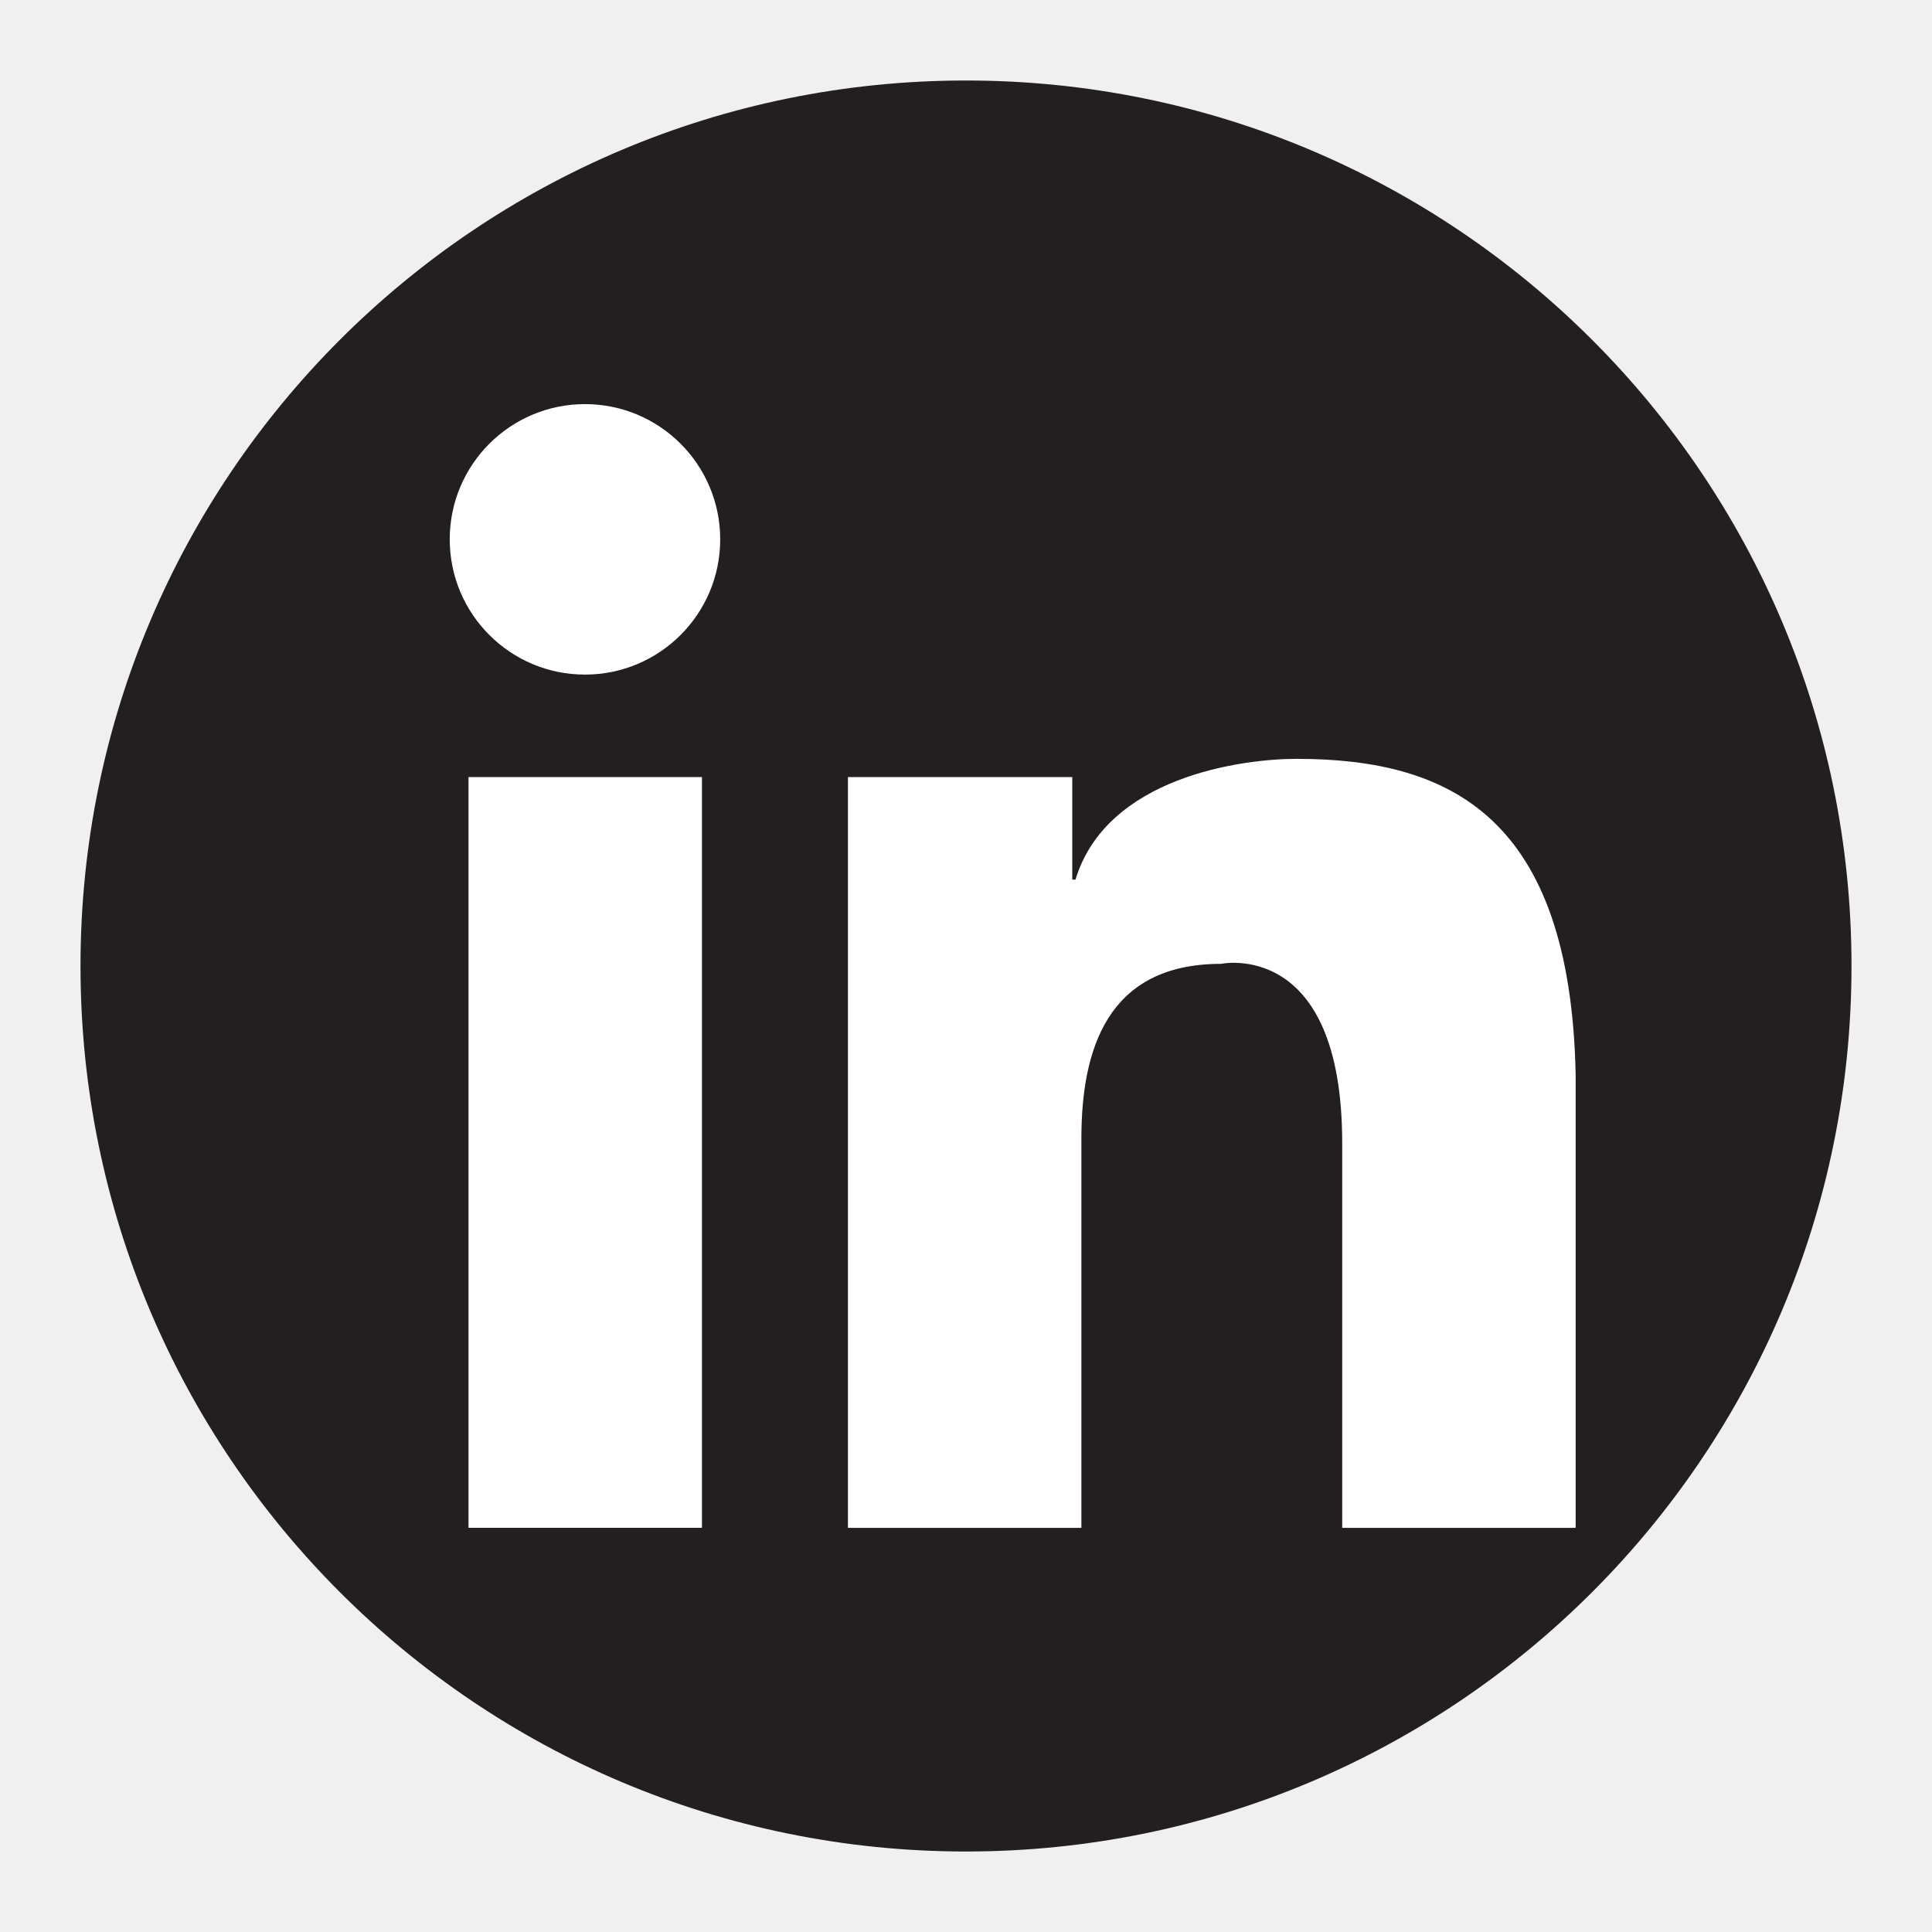
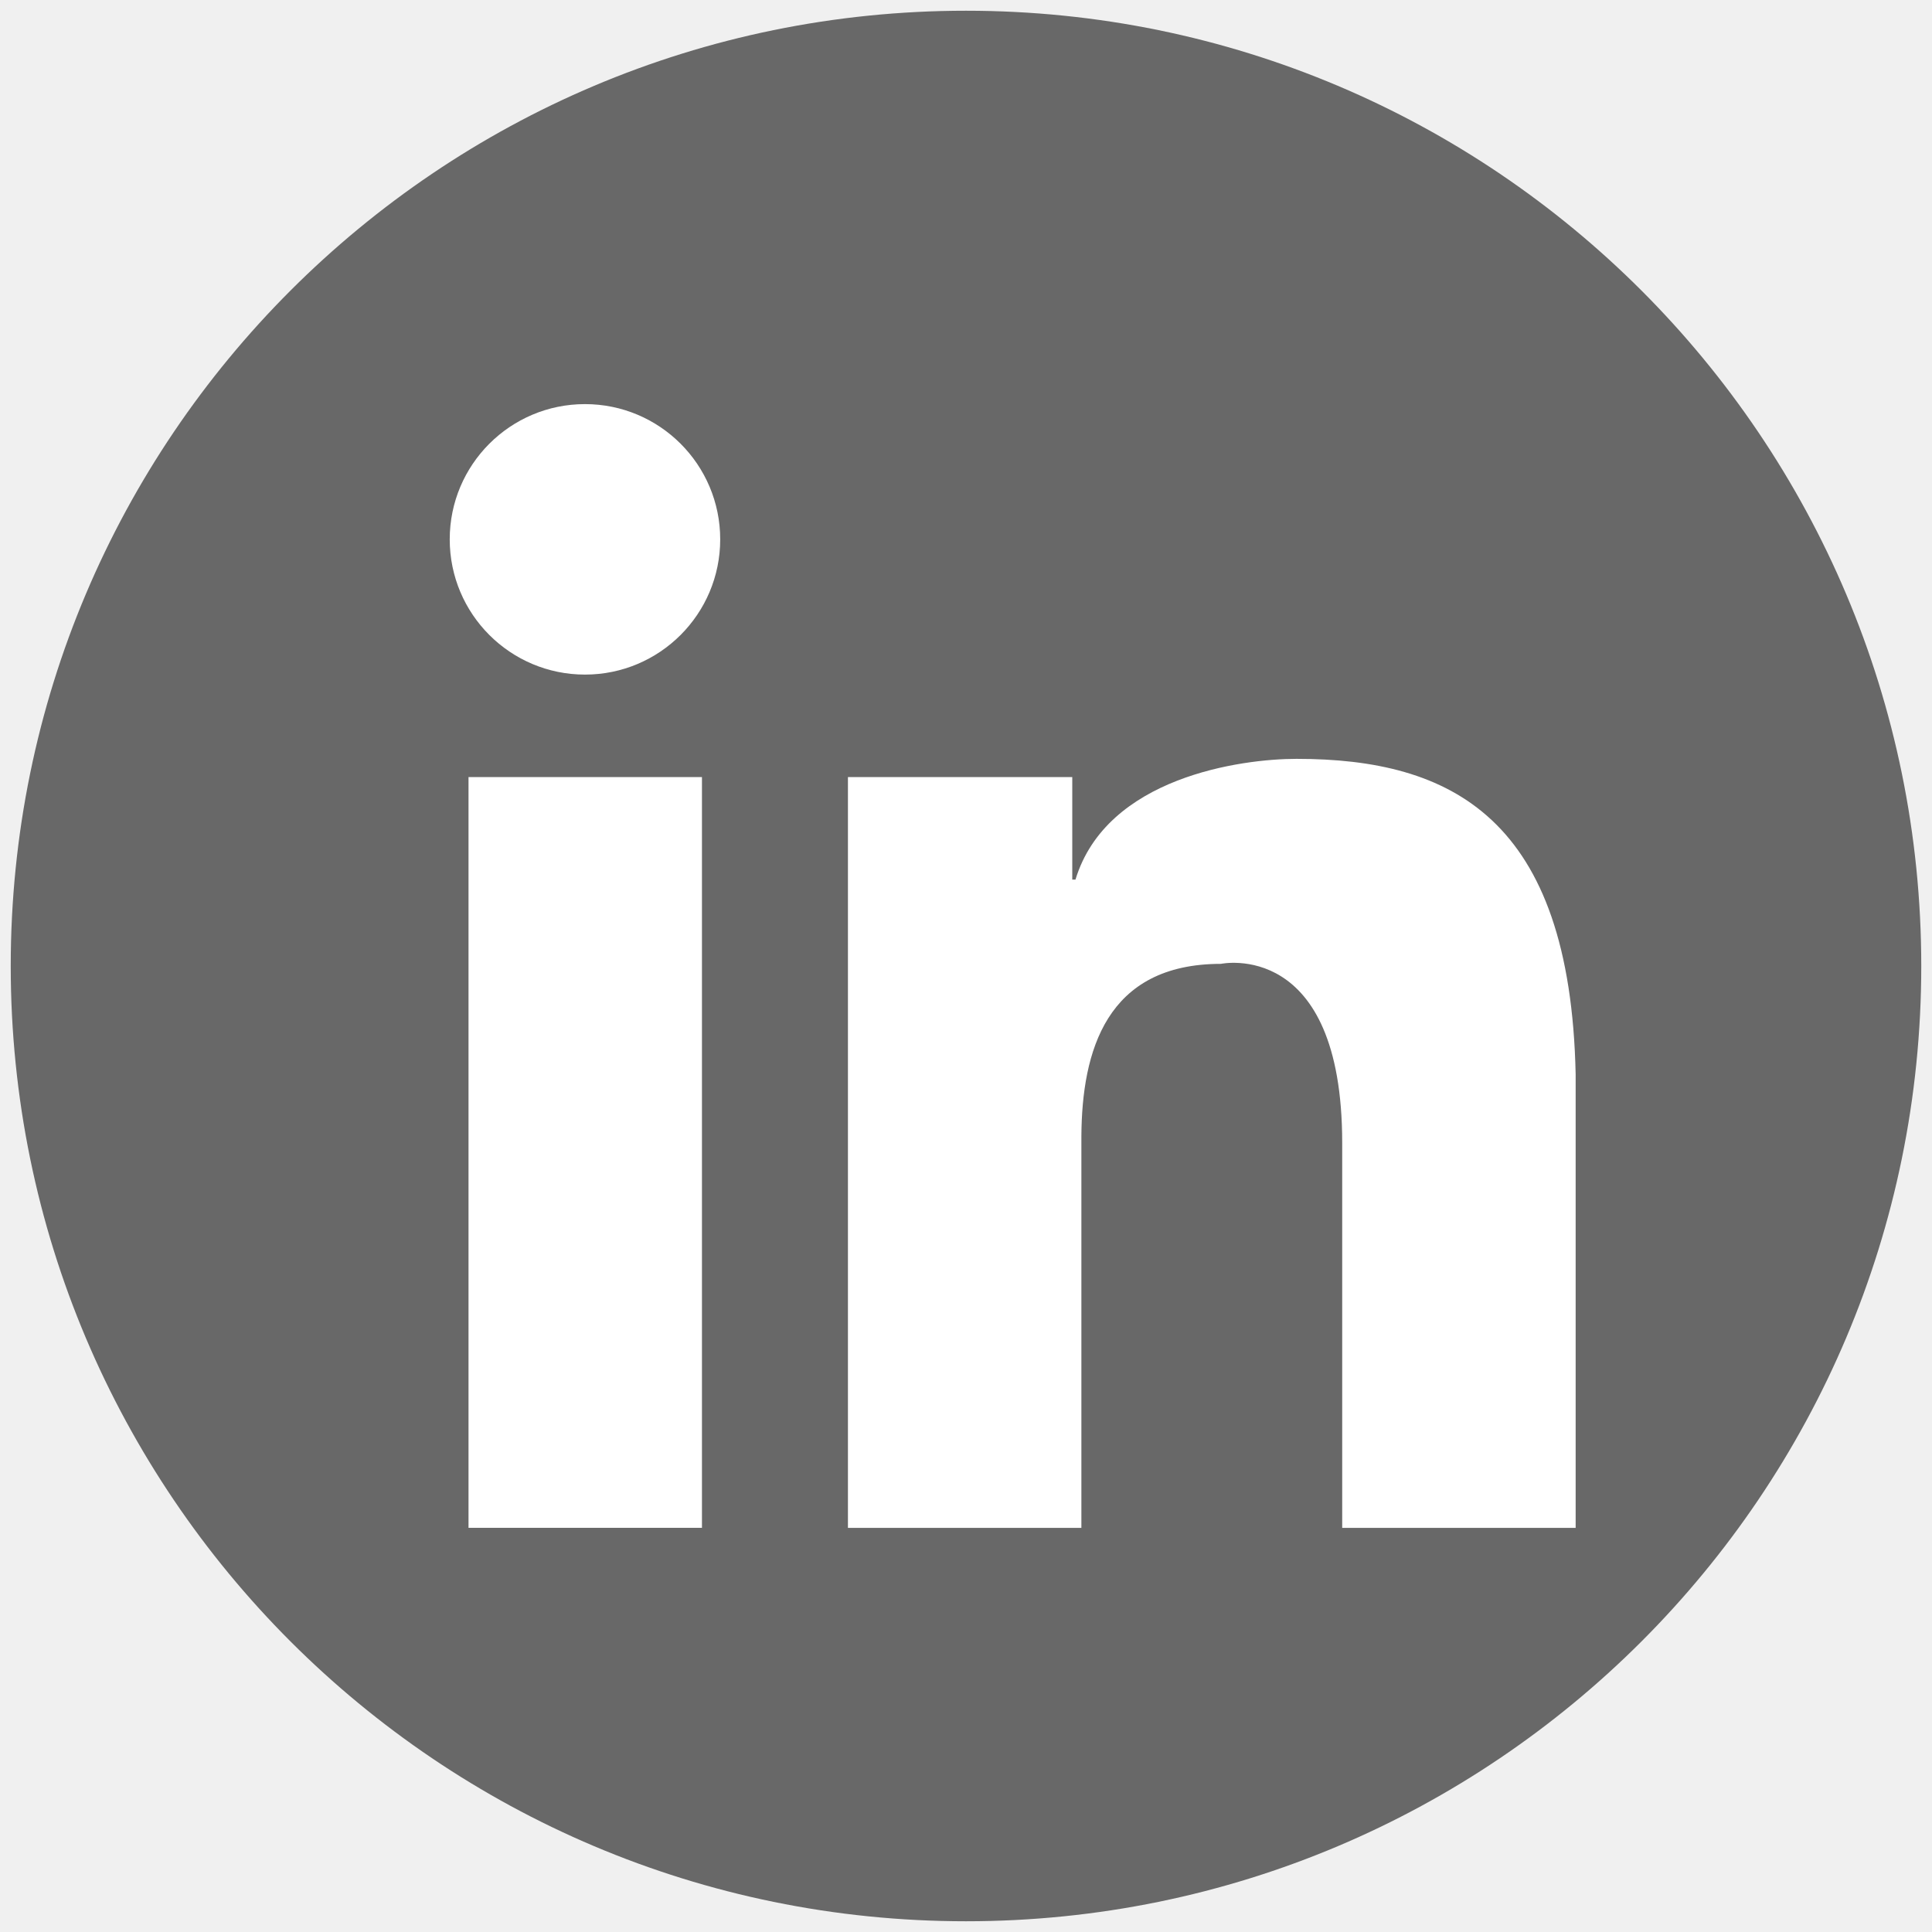
- <svg xmlns="http://www.w3.org/2000/svg" width="5in" height="5in" viewBox="0 0 360 360">
-   <circle cx="180" cy="180" r="165" fill="#231f20" />
-   <circle cx="109" cy="100.5" r="25.2" fill="#fff" />
-   <path fill="#fff" d="M87.3 144.8h43.5v139.89H87.3zm206.3 139.9v-84.5c-1-47.8-23.2-58.8-52-58.8-10.3 0-35.4 3.4-41.2 22.5h-.6v-19.1H158v139.9h43.5v-73c.1-15.8 4.6-32.1 26-32.1 0 0 22.6-4.8 22.6 33.4v71.7z" />
+ <svg xmlns="http://www.w3.org/2000/svg" id="Layer_1" data-name="Layer 1" viewBox="0 0 360 360">
+   <defs>
+     <style>.cls-1{fill:#686868;}.cls-2{fill:#fff;}</style>
+   </defs>
+   <circle class="cls-1" cx="180" cy="180" r="178" />
+   <circle class="cls-2" cx="109" cy="100.5" r="25.2" />
+   <path class="cls-2" d="M87.3,144.8h43.5V284.69H87.3ZM293.6,284.7V200.2c-1-47.8-23.2-58.8-52-58.8-10.3,0-35.4,3.4-41.2,22.5h-.6V144.8H158V284.7h43.5v-73c.1-15.8,4.6-32.1,26-32.1,0,0,22.6-4.8,22.6,33.4v71.7Z" />
</svg>
